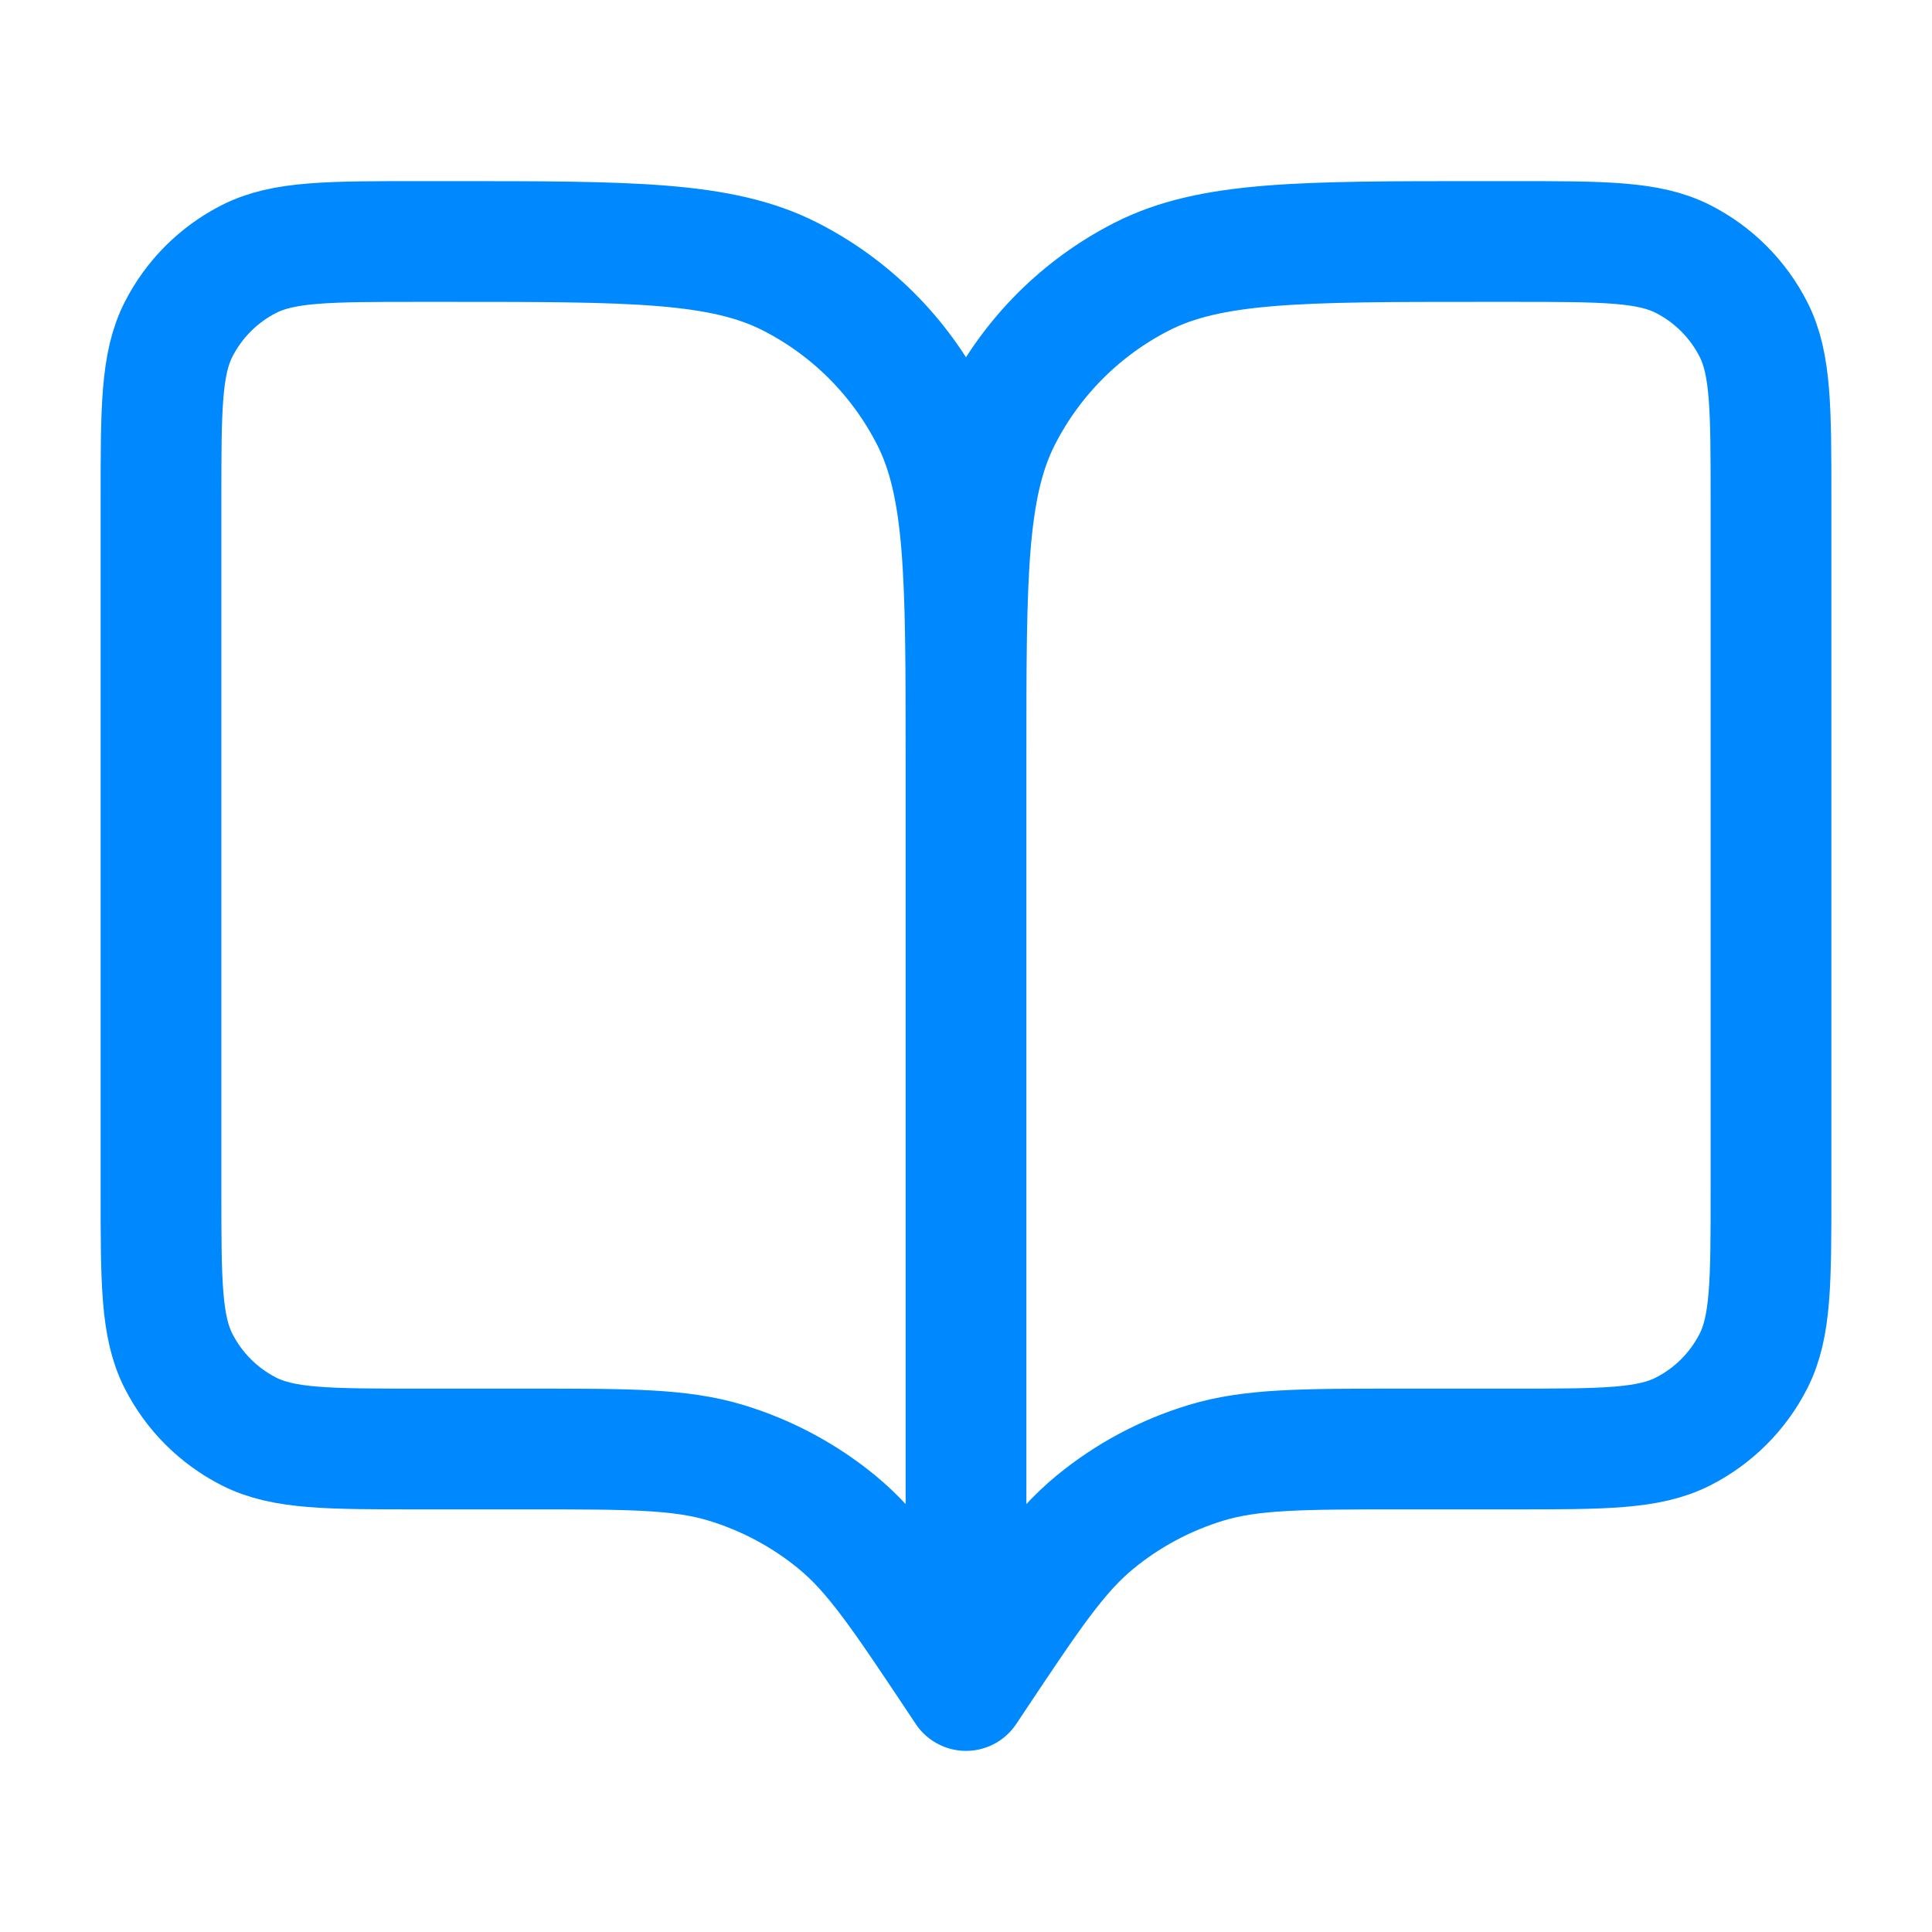
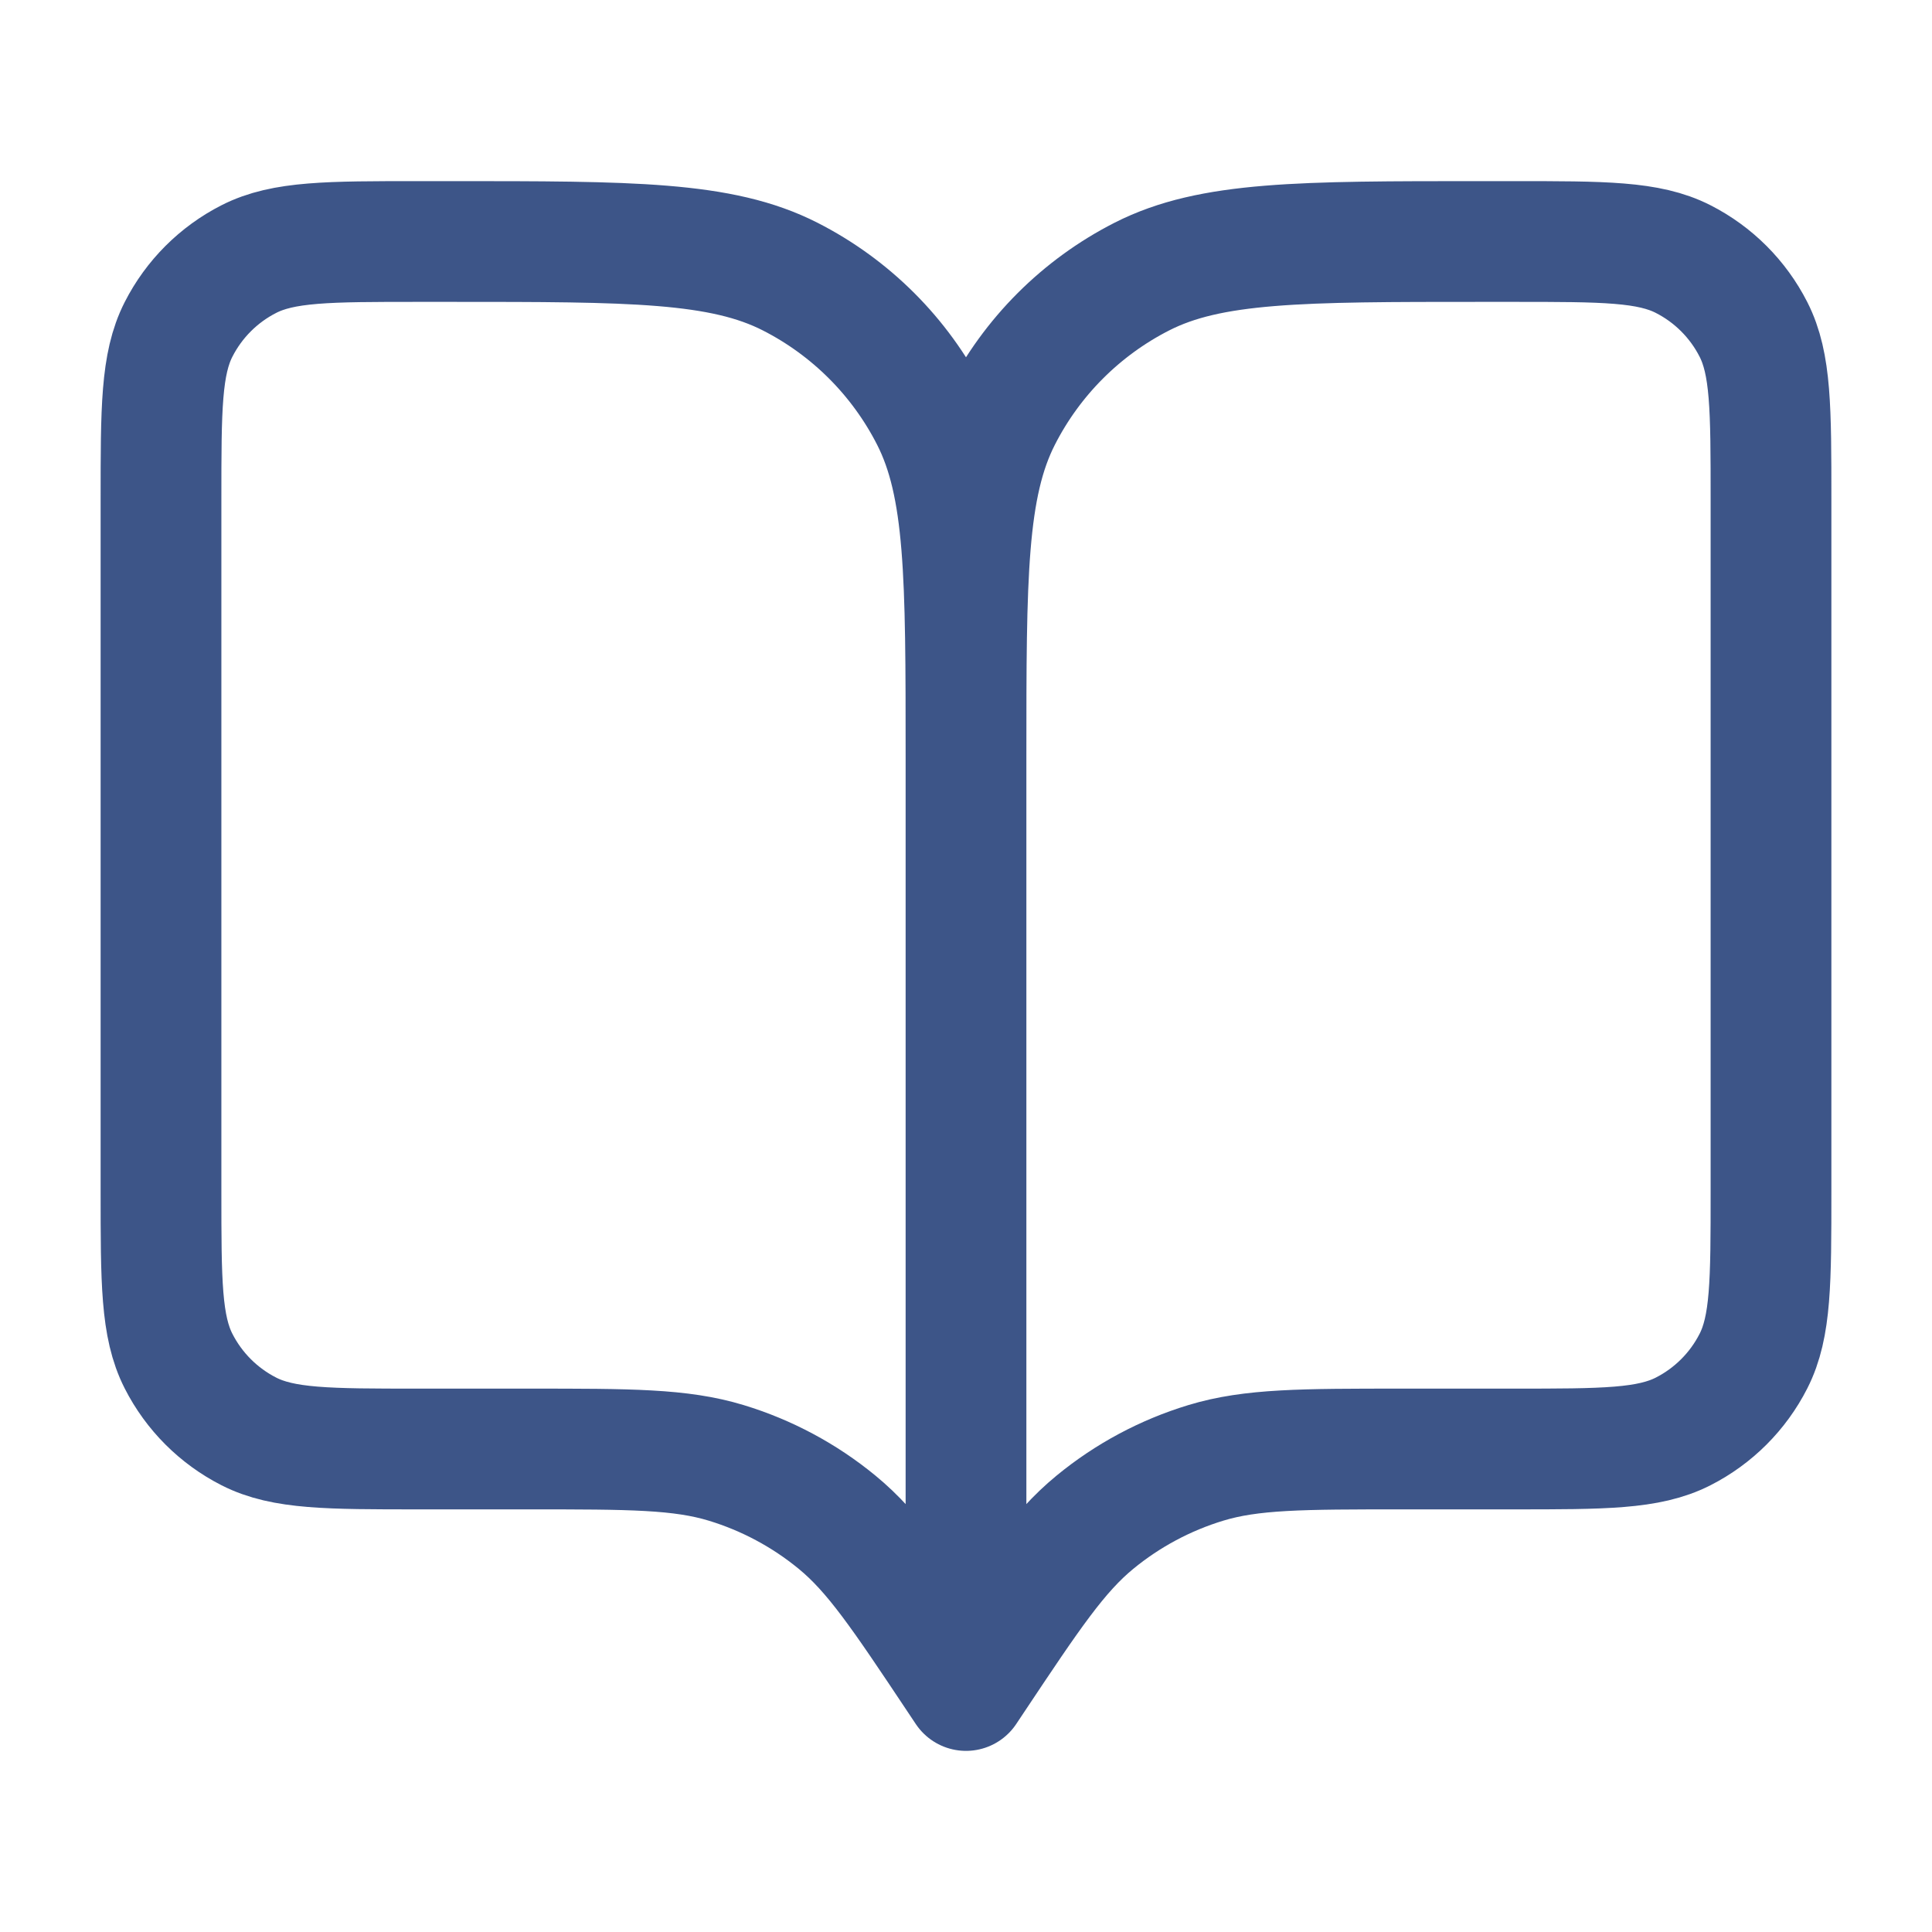
<svg xmlns="http://www.w3.org/2000/svg" width="48" height="48" viewBox="0 0 48 48" fill="none">
-   <path d="M24 18.8C24 14.32 24 12.079 24.872 10.368C25.639 8.863 26.863 7.639 28.368 6.872C30.079 6 32.32 6 36.8 6H37.6C39.84 6 40.96 6 41.816 6.436C42.569 6.819 43.181 7.431 43.564 8.184C44 9.04 44 10.16 44 12.4V29.6C44 31.84 44 32.96 43.564 33.816C43.181 34.569 42.569 35.181 41.816 35.564C40.96 36 39.84 36 37.6 36H34.85C32.346 36 31.093 36 29.957 36.345C28.951 36.651 28.014 37.152 27.202 37.82C26.284 38.574 25.589 39.616 24.2 41.7L24 42L23.8 41.7C22.411 39.616 21.716 38.574 20.798 37.82C19.986 37.152 19.049 36.651 18.043 36.345C16.907 36 15.654 36 13.15 36H10.4C8.16 36 7.04 36 6.184 35.564C5.431 35.181 4.819 34.569 4.436 33.816C4 32.96 4 31.84 4 29.6V12.4C4 10.16 4 9.04 4.436 8.184C4.819 7.431 5.431 6.819 6.184 6.436C7.04 6 8.16 6 10.4 6H11.2C15.68 6 17.921 6 19.632 6.872C21.137 7.639 22.361 8.863 23.128 10.368C24 12.079 24 14.32 24 18.8ZM24 42V18.8" stroke="#0088FF" stroke-width="3" stroke-linecap="round" stroke-linejoin="round" />
+   <path d="M24 18.8C24 14.32 24 12.079 24.872 10.368C25.639 8.863 26.863 7.639 28.368 6.872C30.079 6 32.32 6 36.8 6H37.6C39.84 6 40.96 6 41.816 6.436C42.569 6.819 43.181 7.431 43.564 8.184C44 9.04 44 10.16 44 12.4V29.6C44 31.84 44 32.96 43.564 33.816C43.181 34.569 42.569 35.181 41.816 35.564C40.96 36 39.84 36 37.6 36H34.85C32.346 36 31.093 36 29.957 36.345C28.951 36.651 28.014 37.152 27.202 37.82C26.284 38.574 25.589 39.616 24.2 41.7L24 42L23.8 41.7C22.411 39.616 21.716 38.574 20.798 37.82C19.986 37.152 19.049 36.651 18.043 36.345C16.907 36 15.654 36 13.15 36H10.4C8.16 36 7.04 36 6.184 35.564C5.431 35.181 4.819 34.569 4.436 33.816C4 32.96 4 31.84 4 29.6V12.4C4 10.16 4 9.04 4.436 8.184C4.819 7.431 5.431 6.819 6.184 6.436C7.04 6 8.16 6 10.4 6H11.2C15.68 6 17.921 6 19.632 6.872C21.137 7.639 22.361 8.863 23.128 10.368C24 12.079 24 14.32 24 18.8ZM24 42V18.8" stroke="#3D5588" stroke-width="3" stroke-linecap="round" stroke-linejoin="round" />
</svg>
